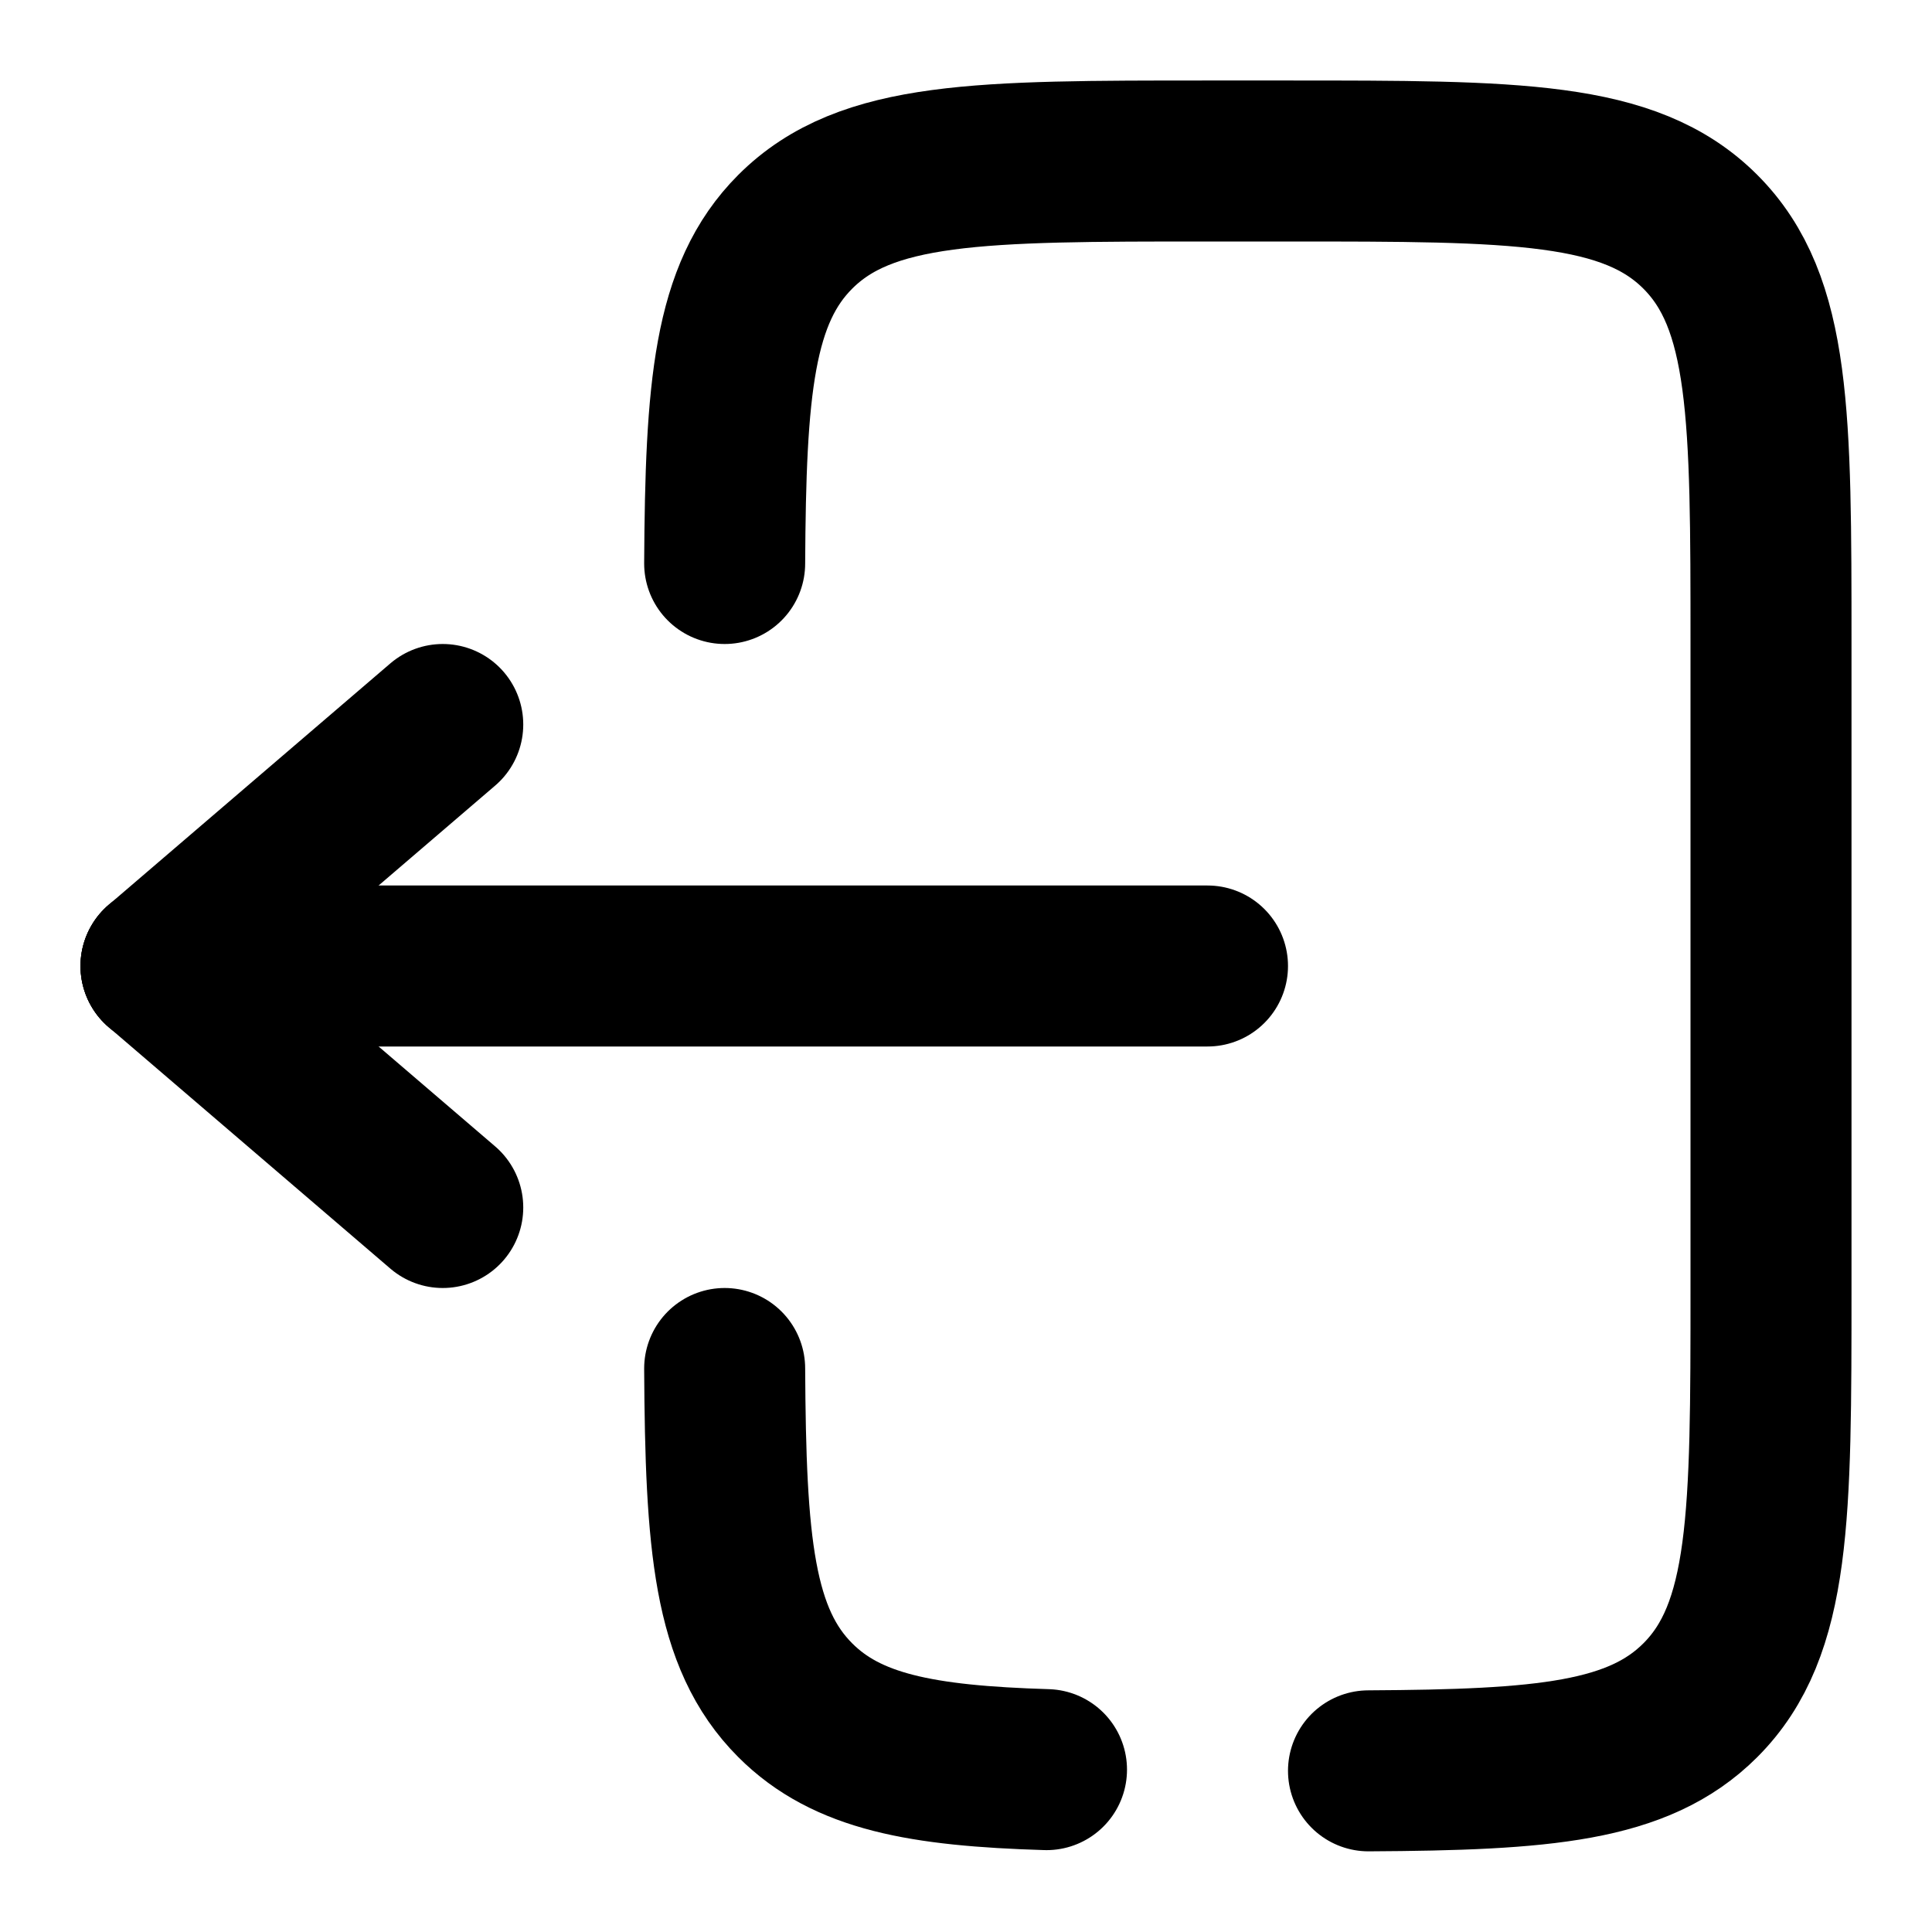
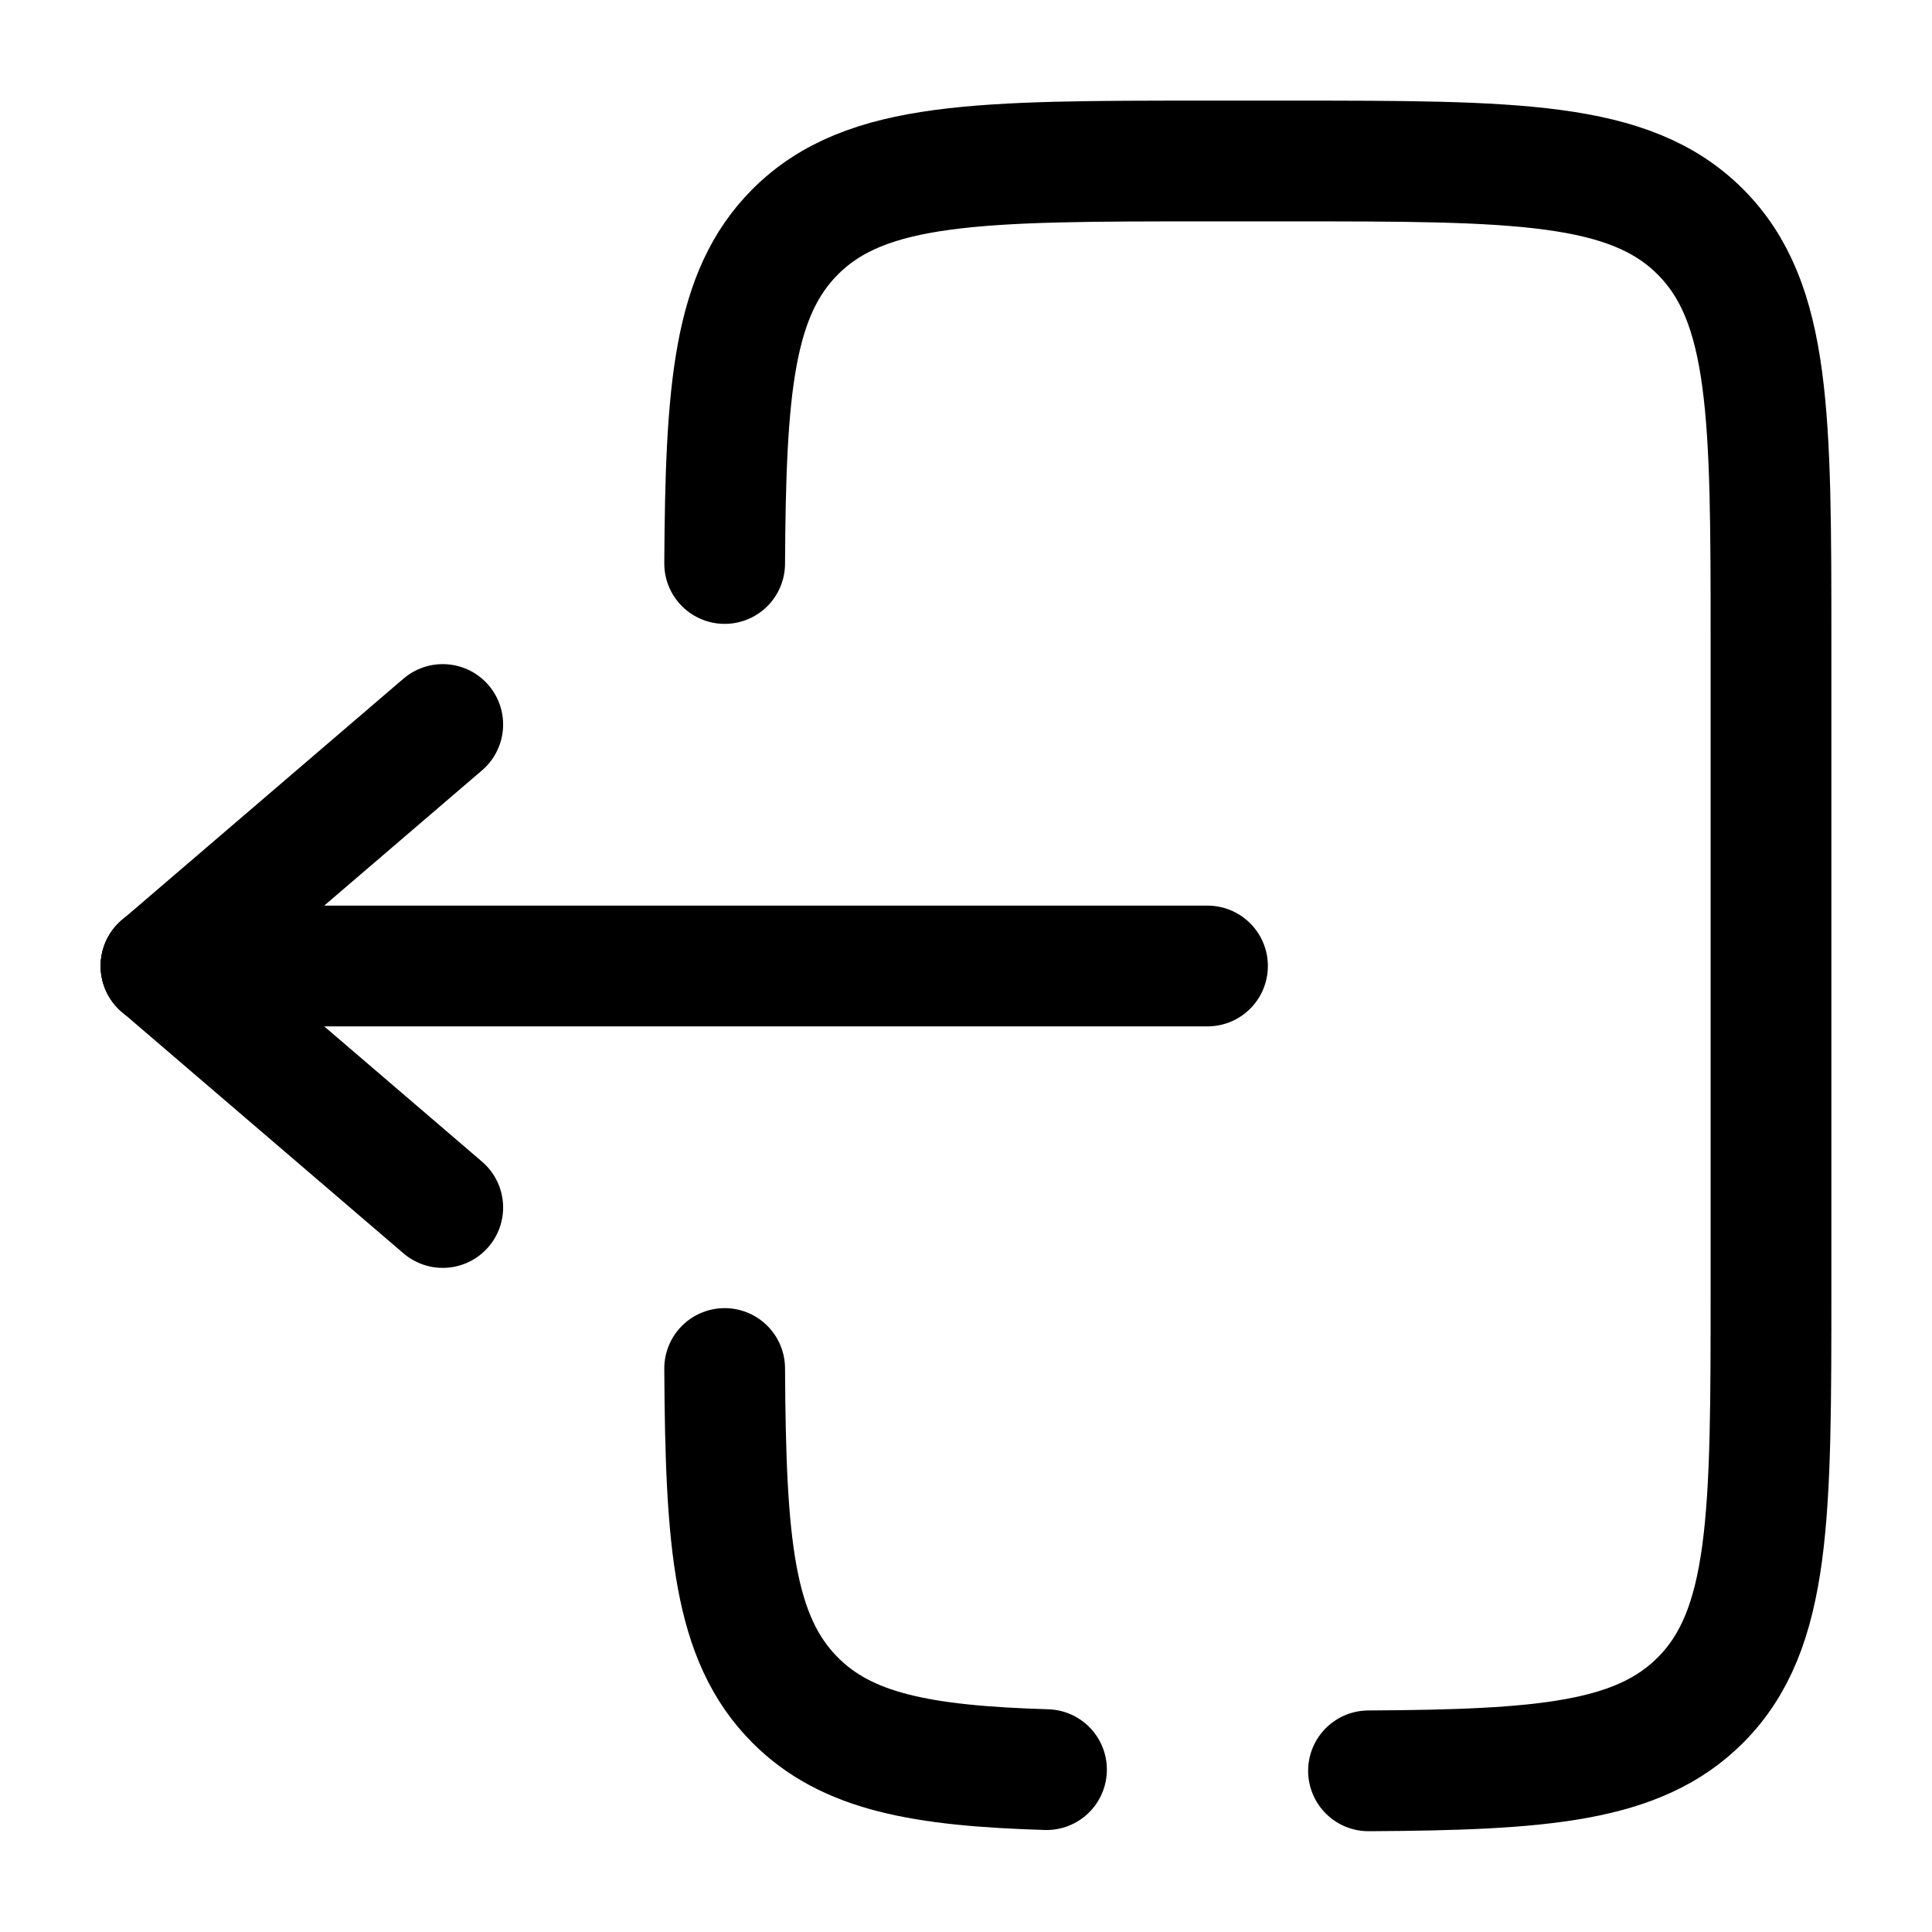
<svg xmlns="http://www.w3.org/2000/svg" class="logout-icon" width="800px" height="800px" viewBox="0 0 24 24" fill="none">
  <style>
-         .path1 { stroke: #000000; stroke-width: 2; stroke-linecap: round; stroke-linejoin: round; }
-         .path2 { stroke: #000000; stroke-width: 2; stroke-linecap: round; stroke-linejoin: round; }
-         .path3 { stroke: #000000; stroke-width: 2; stroke-linecap: round; stroke-linejoin: round; }
-         .path4 { stroke: #000000; stroke-width: 2; stroke-linecap: round; }
-         .path5 { stroke: #000000; stroke-width: 2; stroke-linecap: round; }
+         .path1 { stroke: #000000; stroke-width: 1.5; stroke-linecap: round; stroke-linejoin: round; }
+         .path2 { stroke: #000000; stroke-width: 1.5; stroke-linecap: round; stroke-linejoin: round; }
+         .path3 { stroke: #000000; stroke-width: 1.5; stroke-linecap: round; stroke-linejoin: round; }
+         .path4 { stroke: #000000; stroke-width: 1.5; stroke-linecap: round; }
+         .path5 { stroke: #000000; stroke-width: 1.5; stroke-linecap: round; }
    </style>
  <path class="path1" d="M15 12L2 12" />
  <path class="path2" d="M2 12L5.5 9" />
  <path class="path3" d="M2 12L5.5 15" />
  <path class="path4" d="M9.002 7C9.014 4.825 9.111 3.647 9.879 2.879C10.758 2 12.172 2 15 2L16 2C18.829 2 20.243 2 21.122 2.879C22 3.757 22 5.172 22 8L22 16C22 18.828 22 20.243 21.122 21.121C20.353 21.89 19.175 21.986 17 21.998" />
  <path class="path5" d="M9.002 17C9.014 19.175 9.111 20.353 9.879 21.121C10.52 21.763 11.447 21.936 13 21.983" />
</svg>
